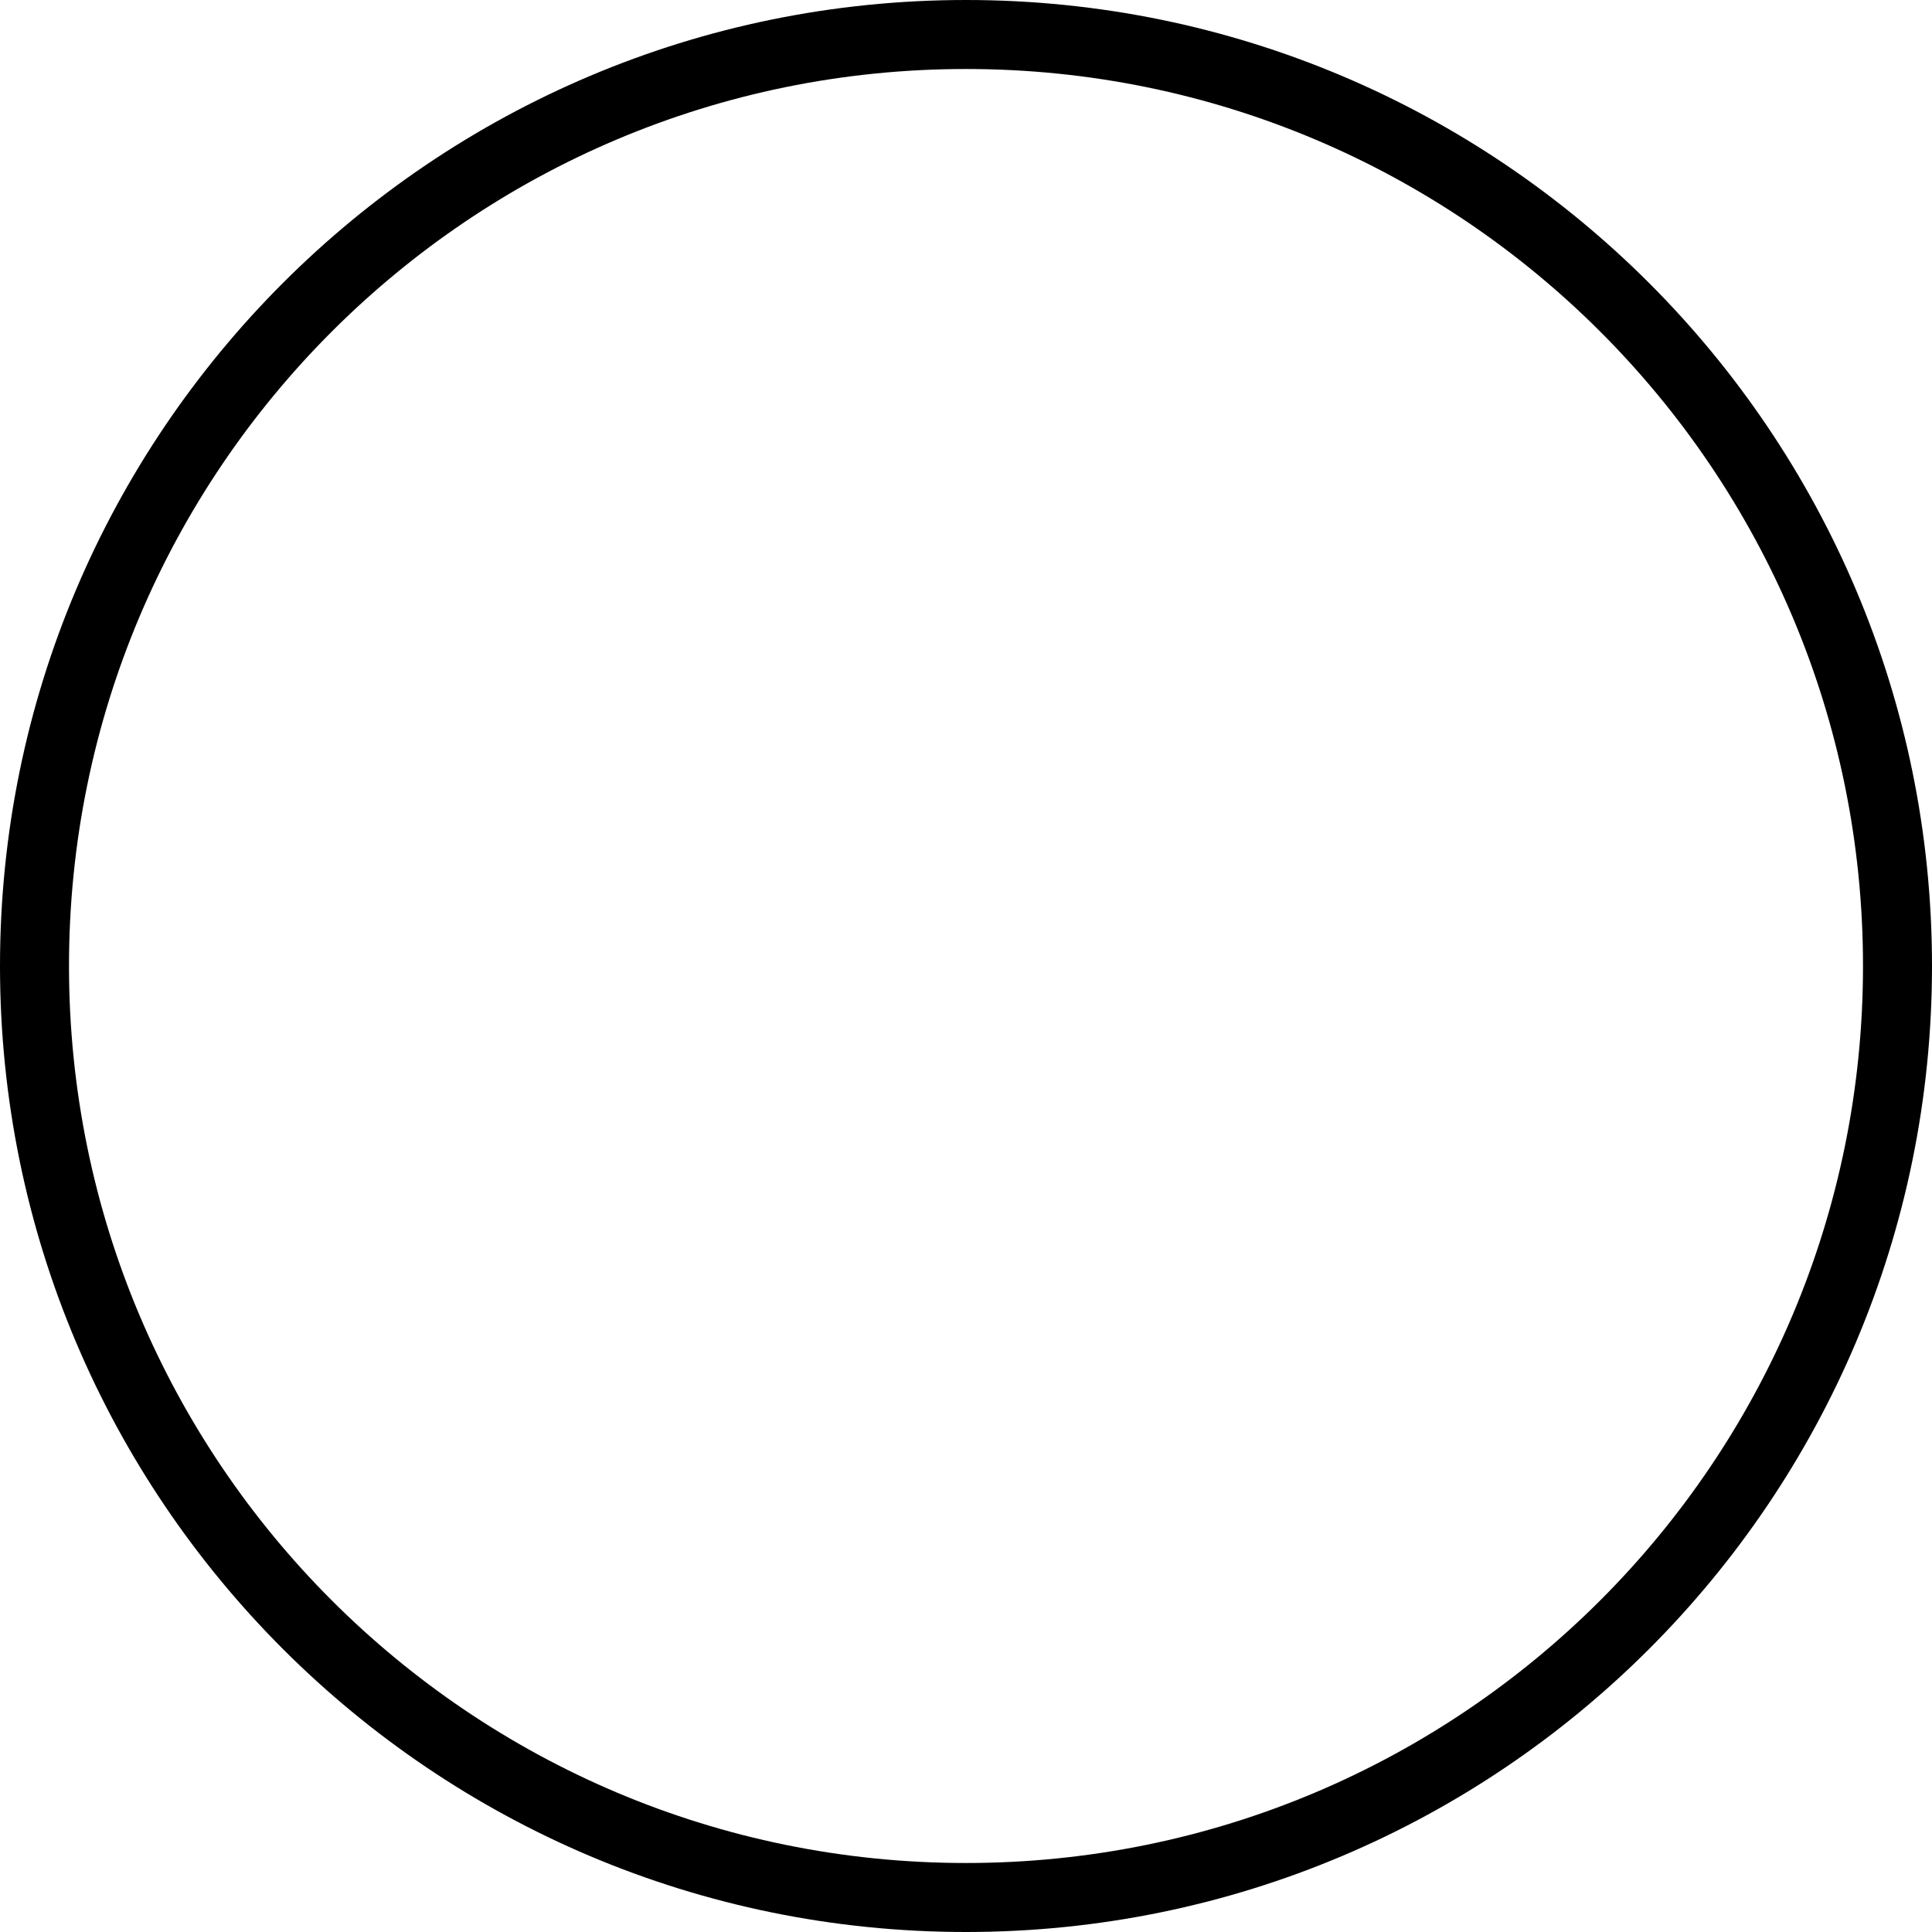
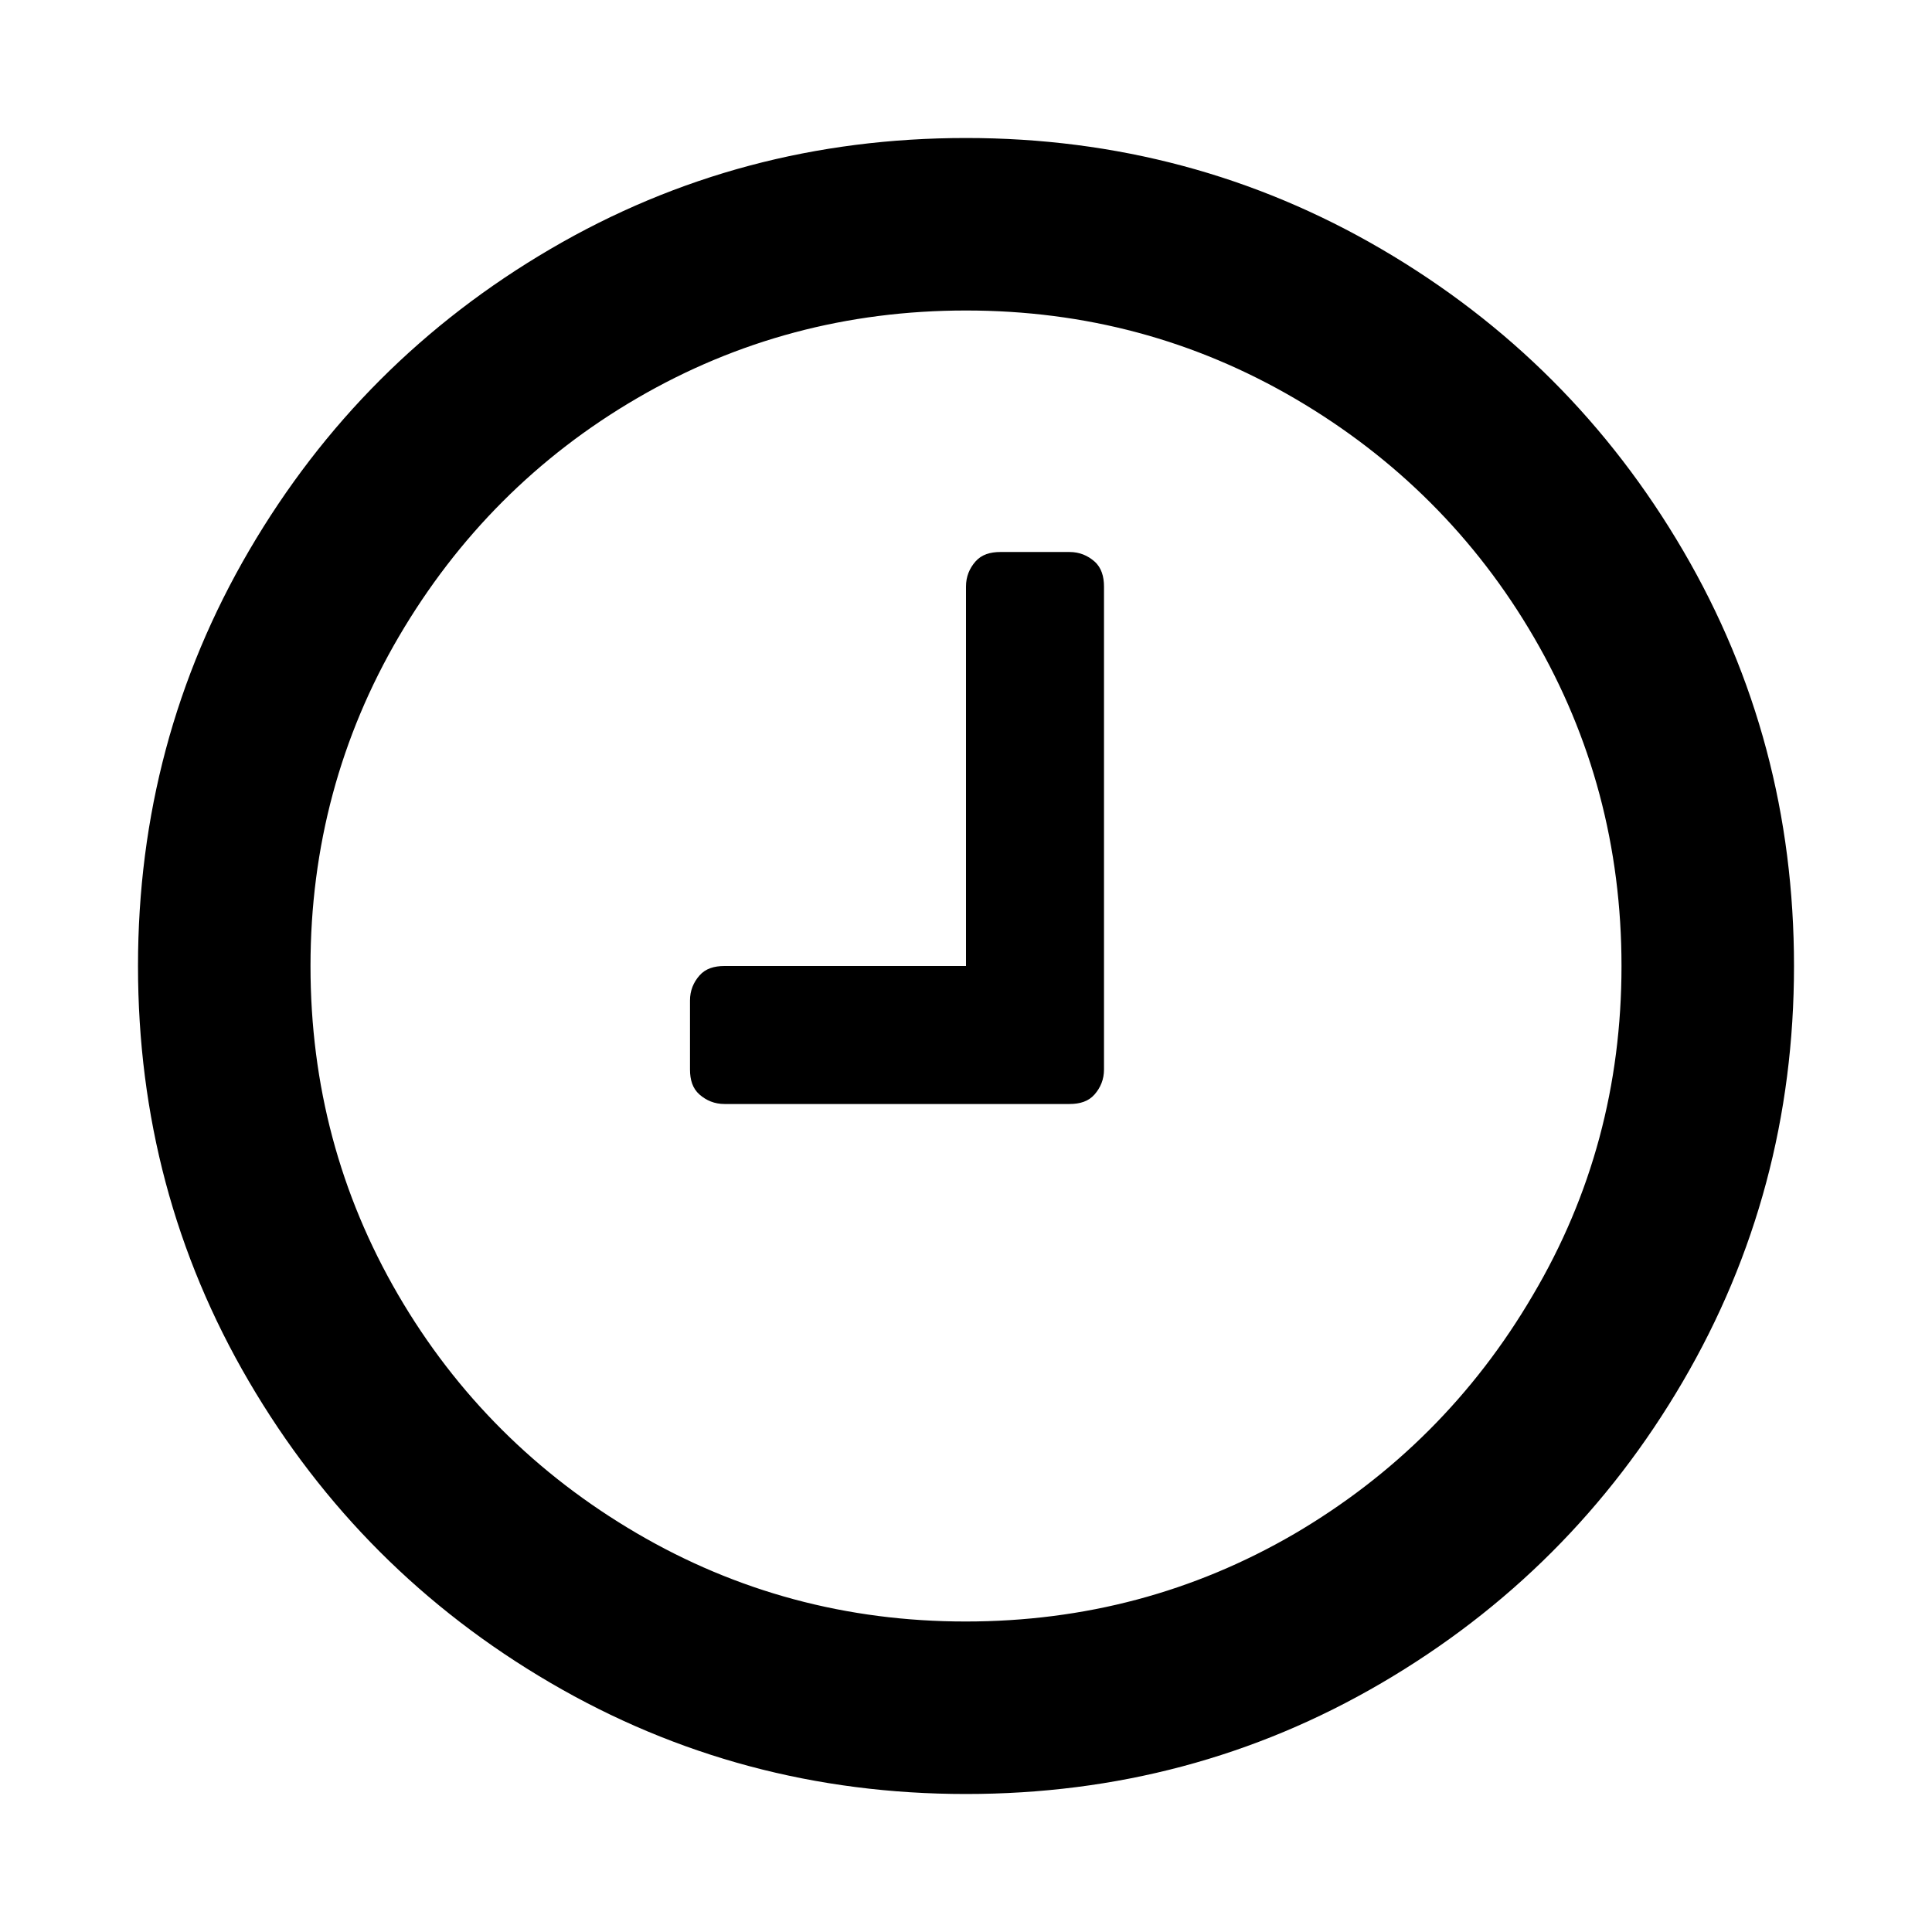
- <svg xmlns="http://www.w3.org/2000/svg" version="1.1" id="Layer_1" x="0px" y="0px" viewBox="0 0 448 448" style="enable-background:new 0 0 448 448;" xml:space="preserve">
+ <svg xmlns="http://www.w3.org/2000/svg" version="1.1" id="Layer_1" x="0px" y="0px" width="448px" height="448px" viewBox="0 0 448 448" style="enable-background:new 0 0 448 448;" xml:space="preserve">
  <style type="text/css">
- 	.st0{display:none;}
- 	.st1{display:inline;}
- 	.st2{fill:none;}
+ 	.st0{fill:none;}
</style>
-   <g id="Grid" class="st0">
-     <g id="icomoon-ignore" class="st1">
-       <line class="st2" x1="16" y1="0" x2="16" y2="448" />
-       <line class="st2" x1="32" y1="0" x2="32" y2="448" />
-       <line class="st2" x1="48" y1="0" x2="48" y2="448" />
-       <line class="st2" x1="64" y1="0" x2="64" y2="448" />
-       <line class="st2" x1="80" y1="0" x2="80" y2="448" />
-       <line class="st2" x1="96" y1="0" x2="96" y2="448" />
-       <line class="st2" x1="112" y1="0" x2="112" y2="448" />
-       <line class="st2" x1="128" y1="0" x2="128" y2="448" />
-       <line class="st2" x1="144" y1="0" x2="144" y2="448" />
-       <line class="st2" x1="160" y1="0" x2="160" y2="448" />
-       <line class="st2" x1="176" y1="0" x2="176" y2="448" />
-       <line class="st2" x1="192" y1="0" x2="192" y2="448" />
-       <line class="st2" x1="208" y1="0" x2="208" y2="448" />
-       <line class="st2" x1="224" y1="0" x2="224" y2="448" />
-       <line class="st2" x1="240" y1="0" x2="240" y2="448" />
-       <line class="st2" x1="256" y1="0" x2="256" y2="448" />
-       <line class="st2" x1="272" y1="0" x2="272" y2="448" />
-       <line class="st2" x1="288" y1="0" x2="288" y2="448" />
-       <line class="st2" x1="304" y1="0" x2="304" y2="448" />
-       <line class="st2" x1="320" y1="0" x2="320" y2="448" />
-       <line class="st2" x1="336" y1="0" x2="336" y2="448" />
-       <line class="st2" x1="352" y1="0" x2="352" y2="448" />
-       <line class="st2" x1="368" y1="0" x2="368" y2="448" />
-       <line class="st2" x1="384" y1="0" x2="384" y2="448" />
-       <line class="st2" x1="400" y1="0" x2="400" y2="448" />
-       <line class="st2" x1="416" y1="0" x2="416" y2="448" />
-       <line class="st2" x1="432" y1="0" x2="432" y2="448" />
-       <line class="st2" x1="0" y1="16" x2="448" y2="16" />
-       <line class="st2" x1="0" y1="32" x2="448" y2="32" />
-       <line class="st2" x1="0" y1="48" x2="448" y2="48" />
-       <line class="st2" x1="0" y1="64" x2="448" y2="64" />
-       <line class="st2" x1="0" y1="80" x2="448" y2="80" />
-       <line class="st2" x1="0" y1="96" x2="448" y2="96" />
-       <line class="st2" x1="0" y1="112" x2="448" y2="112" />
-       <line class="st2" x1="0" y1="128" x2="448" y2="128" />
-       <line class="st2" x1="0" y1="144" x2="448" y2="144" />
-       <line class="st2" x1="0" y1="160" x2="448" y2="160" />
-       <line class="st2" x1="0" y1="176" x2="448" y2="176" />
-       <line class="st2" x1="0" y1="192" x2="448" y2="192" />
-       <line class="st2" x1="0" y1="208" x2="448" y2="208" />
-       <line class="st2" x1="0" y1="224" x2="448" y2="224" />
-       <line class="st2" x1="0" y1="240" x2="448" y2="240" />
-       <line class="st2" x1="0" y1="256" x2="448" y2="256" />
-       <line class="st2" x1="0" y1="272" x2="448" y2="272" />
-       <line class="st2" x1="0" y1="288" x2="448" y2="288" />
-       <line class="st2" x1="0" y1="304" x2="448" y2="304" />
-       <line class="st2" x1="0" y1="320" x2="448" y2="320" />
-       <line class="st2" x1="0" y1="336" x2="448" y2="336" />
-       <line class="st2" x1="0" y1="352" x2="448" y2="352" />
-       <line class="st2" x1="0" y1="368" x2="448" y2="368" />
-       <line class="st2" x1="0" y1="384" x2="448" y2="384" />
-       <line class="st2" x1="0" y1="400" x2="448" y2="400" />
-       <line class="st2" x1="0" y1="416" x2="448" y2="416" />
-       <line class="st2" x1="0" y1="432" x2="448" y2="432" />
+   <g id="Grid">
+     <g id="icomoon-ignore_1_">
+       <line class="st0" x1="16" y1="1" x2="16" y2="449" />
+       <line class="st0" x1="32" y1="1" x2="32" y2="449" />
+       <line class="st0" x1="48" y1="1" x2="48" y2="449" />
+       <line class="st0" x1="64" y1="1" x2="64" y2="449" />
+       <line class="st0" x1="80" y1="1" x2="80" y2="449" />
+       <line class="st0" x1="96" y1="1" x2="96" y2="449" />
+       <line class="st0" x1="112" y1="1" x2="112" y2="449" />
+       <line class="st0" x1="128" y1="1" x2="128" y2="449" />
+       <line class="st0" x1="144" y1="1" x2="144" y2="449" />
+       <line class="st0" x1="160" y1="1" x2="160" y2="449" />
+       <line class="st0" x1="176" y1="1" x2="176" y2="449" />
+       <line class="st0" x1="192" y1="1" x2="192" y2="449" />
+       <line class="st0" x1="208" y1="1" x2="208" y2="449" />
+       <line class="st0" x1="224" y1="1" x2="224" y2="449" />
+       <line class="st0" x1="240" y1="1" x2="240" y2="449" />
+       <line class="st0" x1="256" y1="1" x2="256" y2="449" />
+       <line class="st0" x1="272" y1="1" x2="272" y2="449" />
+       <line class="st0" x1="288" y1="1" x2="288" y2="449" />
+       <line class="st0" x1="304" y1="1" x2="304" y2="449" />
+       <line class="st0" x1="320" y1="1" x2="320" y2="449" />
+       <line class="st0" x1="336" y1="1" x2="336" y2="449" />
+       <line class="st0" x1="352" y1="1" x2="352" y2="449" />
+       <line class="st0" x1="368" y1="1" x2="368" y2="449" />
+       <line class="st0" x1="384" y1="1" x2="384" y2="449" />
+       <line class="st0" x1="400" y1="1" x2="400" y2="449" />
+       <line class="st0" x1="416" y1="1" x2="416" y2="449" />
+       <line class="st0" x1="432" y1="1" x2="432" y2="449" />
+       <line class="st0" x1="0" y1="17" x2="448" y2="17" />
+       <line class="st0" x1="0" y1="33" x2="448" y2="33" />
+       <line class="st0" x1="0" y1="49" x2="448" y2="49" />
+       <line class="st0" x1="0" y1="65" x2="448" y2="65" />
+       <line class="st0" x1="0" y1="81" x2="448" y2="81" />
+       <line class="st0" x1="0" y1="97" x2="448" y2="97" />
+       <line class="st0" x1="0" y1="113" x2="448" y2="113" />
+       <line class="st0" x1="0" y1="129" x2="448" y2="129" />
+       <line class="st0" x1="0" y1="145" x2="448" y2="145" />
+       <line class="st0" x1="0" y1="161" x2="448" y2="161" />
+       <line class="st0" x1="0" y1="177" x2="448" y2="177" />
+       <line class="st0" x1="0" y1="193" x2="448" y2="193" />
+       <line class="st0" x1="0" y1="209" x2="448" y2="209" />
+       <line class="st0" x1="0" y1="225" x2="448" y2="225" />
+       <line class="st0" x1="0" y1="241" x2="448" y2="241" />
+       <line class="st0" x1="0" y1="257" x2="448" y2="257" />
+       <line class="st0" x1="0" y1="273" x2="448" y2="273" />
+       <line class="st0" x1="0" y1="289" x2="448" y2="289" />
+       <line class="st0" x1="0" y1="305" x2="448" y2="305" />
+       <line class="st0" x1="0" y1="321" x2="448" y2="321" />
+       <line class="st0" x1="0" y1="337" x2="448" y2="337" />
+       <line class="st0" x1="0" y1="353" x2="448" y2="353" />
+       <line class="st0" x1="0" y1="369" x2="448" y2="369" />
+       <line class="st0" x1="0" y1="385" x2="448" y2="385" />
+       <line class="st0" x1="0" y1="401" x2="448" y2="401" />
+       <line class="st0" x1="0" y1="417" x2="448" y2="417" />
+       <line class="st0" x1="0" y1="433" x2="448" y2="433" />
    </g>
  </g>
-   <path id="Icon" d="M224,0C100.3,0,0,100.3,0,224s100.3,224,224,224s224-100.3,224-224S347.7,0,224,0z M224,432  c-114.9,0-208-93.1-208-208S109.1,16,224,16s208,93.1,208,208S338.9,432,224,432z" />
+   <path id="Icon" d="M256,136v112c0,2.3-0.8,4.2-2.2,5.8s-3.4,2.2-5.8,2.2h-80c-2.3,0-4.2-0.8-5.8-2.2s-2.2-3.4-2.2-5.8v-16  c0-2.3,0.8-4.2,2.2-5.8s3.4-2.2,5.8-2.2h56v-88c0-2.3,0.8-4.2,2.2-5.8s3.4-2.2,5.8-2.2h16c2.3,0,4.2,0.8,5.8,2.2S256,133.7,256,136z   M376,224c0-27.6-6.8-53-20.3-76.2s-32.1-41.7-55.3-55.3C277,78.8,251.6,72,224,72s-53,6.8-76.2,20.3s-41.7,32.1-55.3,55.3  S72,196.4,72,224s6.8,53,20.3,76.2s32.1,41.7,55.3,55.3c23.2,13.6,48.7,20.5,76.3,20.5s53-6.8,76.2-20.3  c23.2-13.6,41.7-32.1,55.3-55.3C369.2,277.1,376,251.6,376,224z M416,224c0,34.8-8.6,67-25.8,96.4s-40.5,52.7-69.9,69.9  S258.8,416,224,416s-67-8.6-96.4-25.8s-52.7-40.5-69.9-69.9S32,258.8,32,224s8.6-67,25.8-96.4s40.5-52.7,69.9-69.9S189.2,32,224,32  s67,8.6,96.4,25.8s52.7,40.5,69.9,69.9S416,189.2,416,224z" />
</svg>
